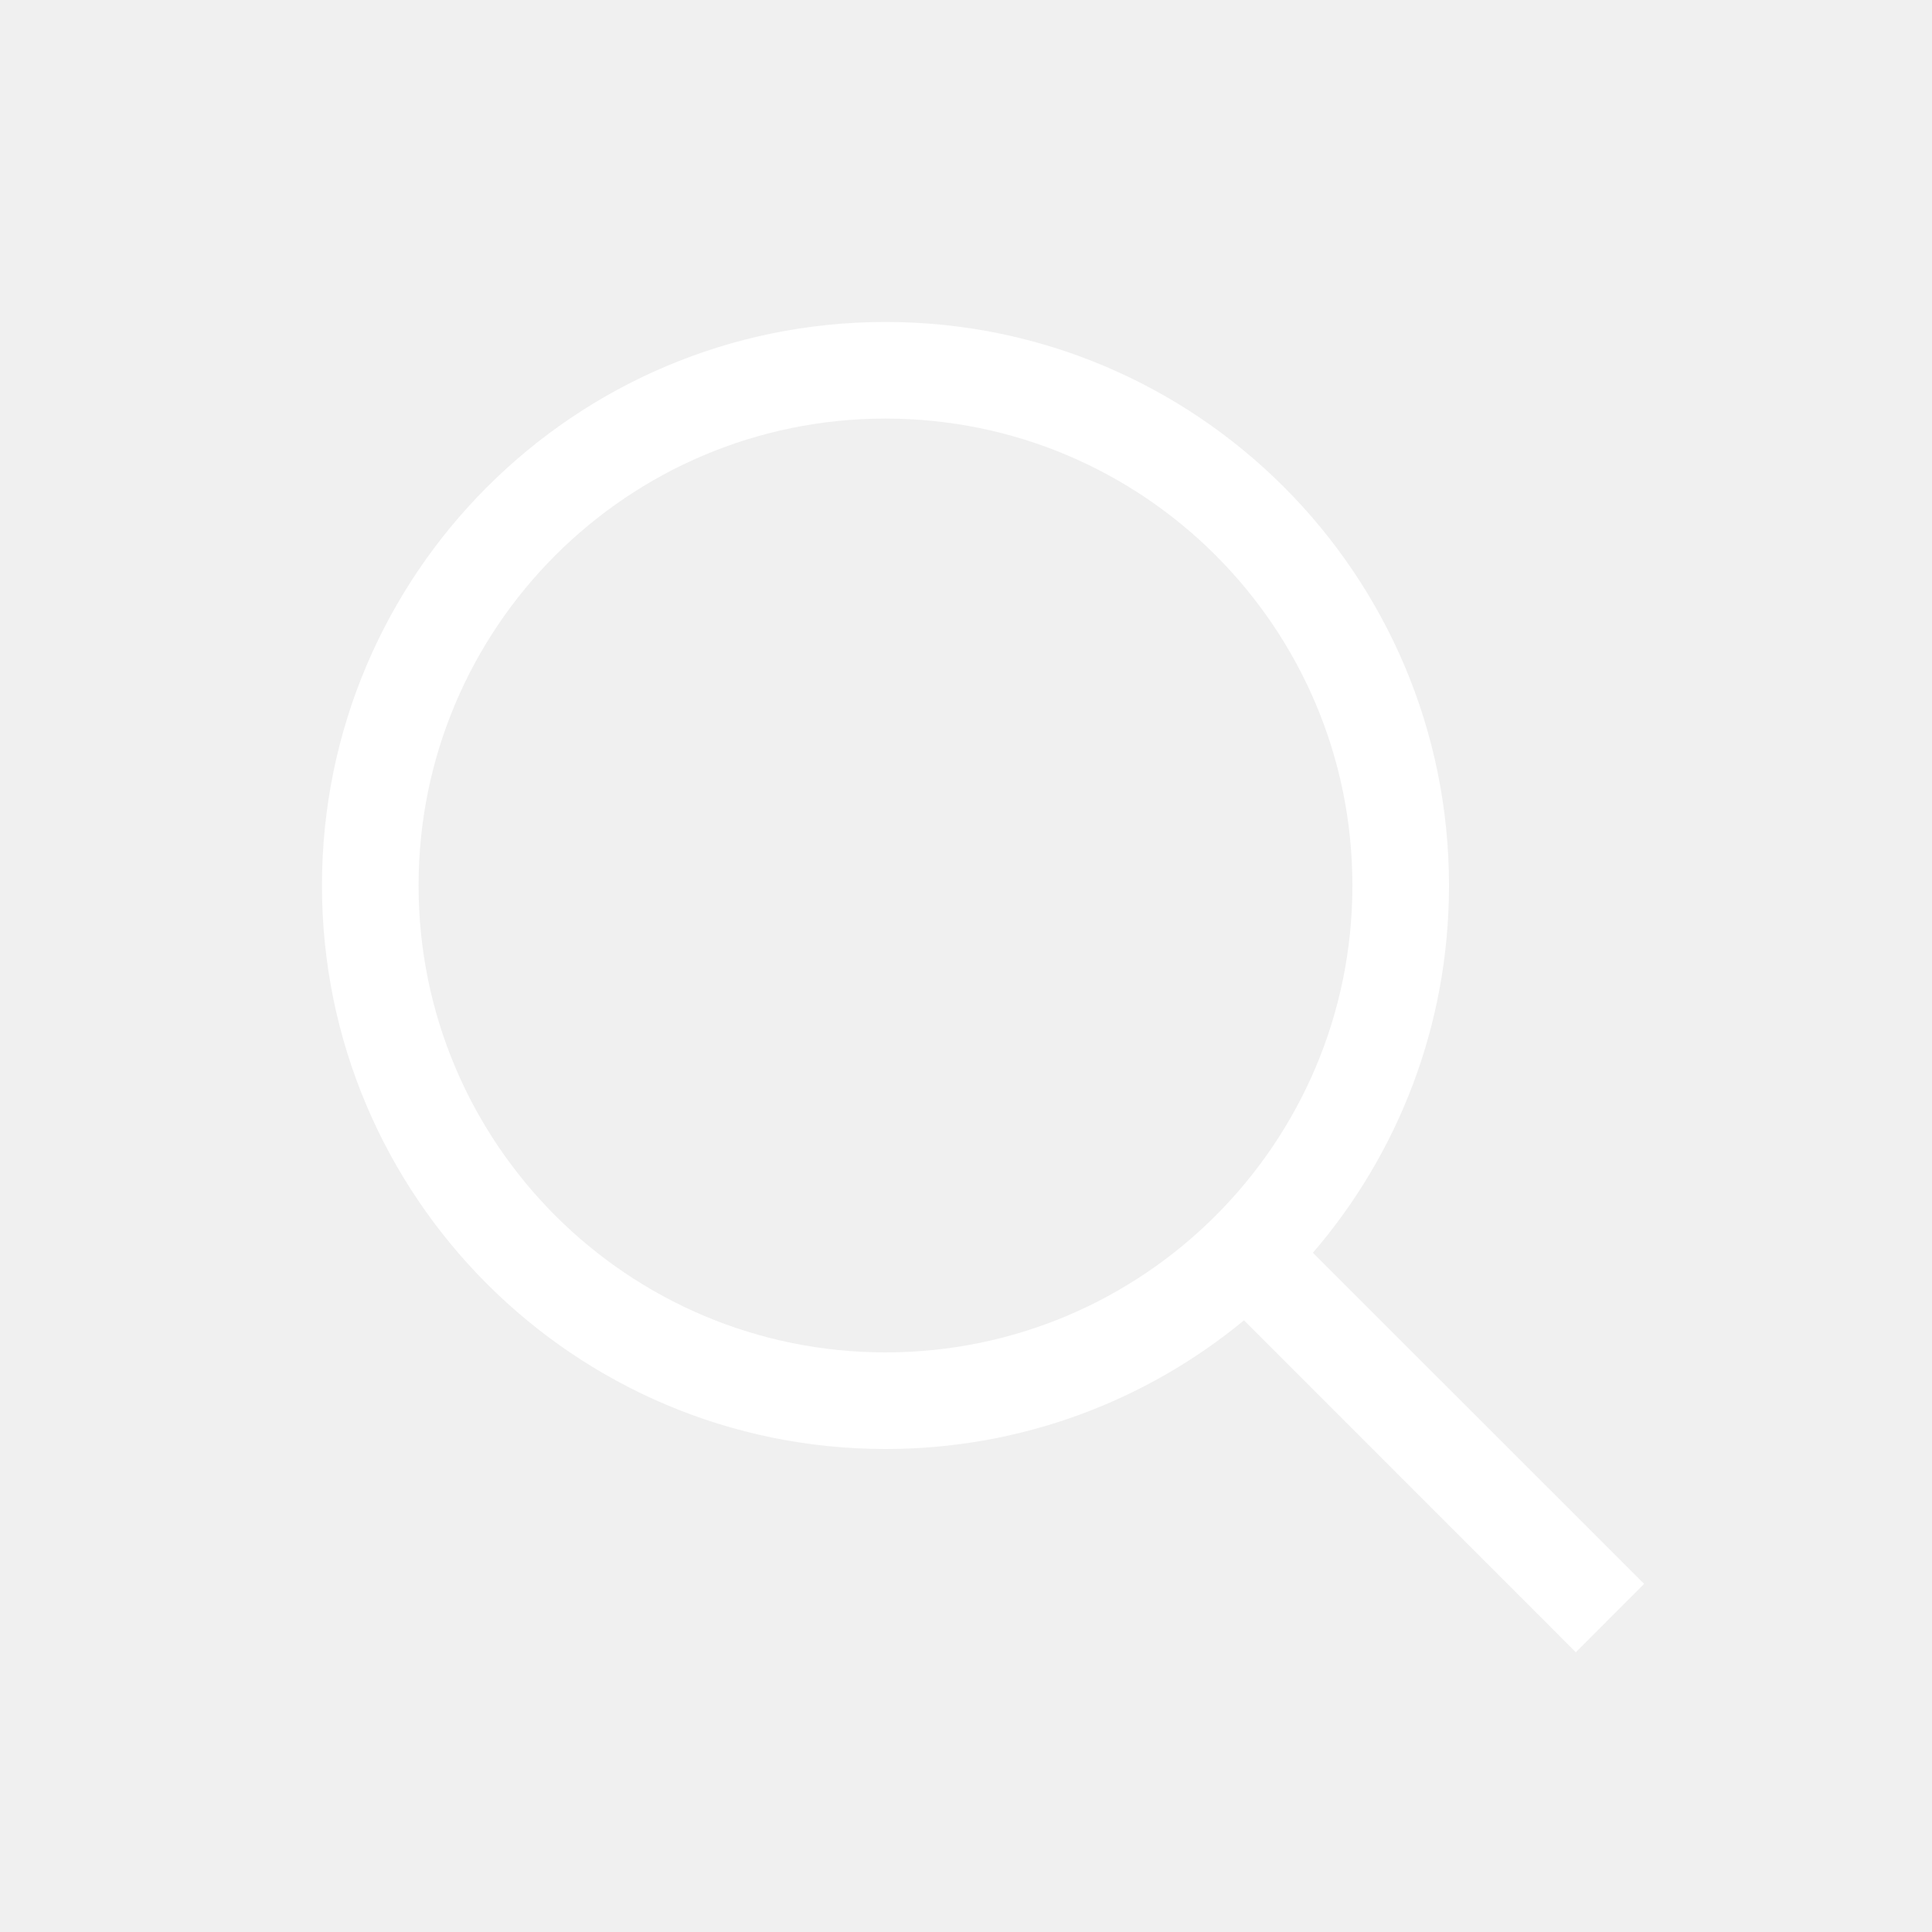
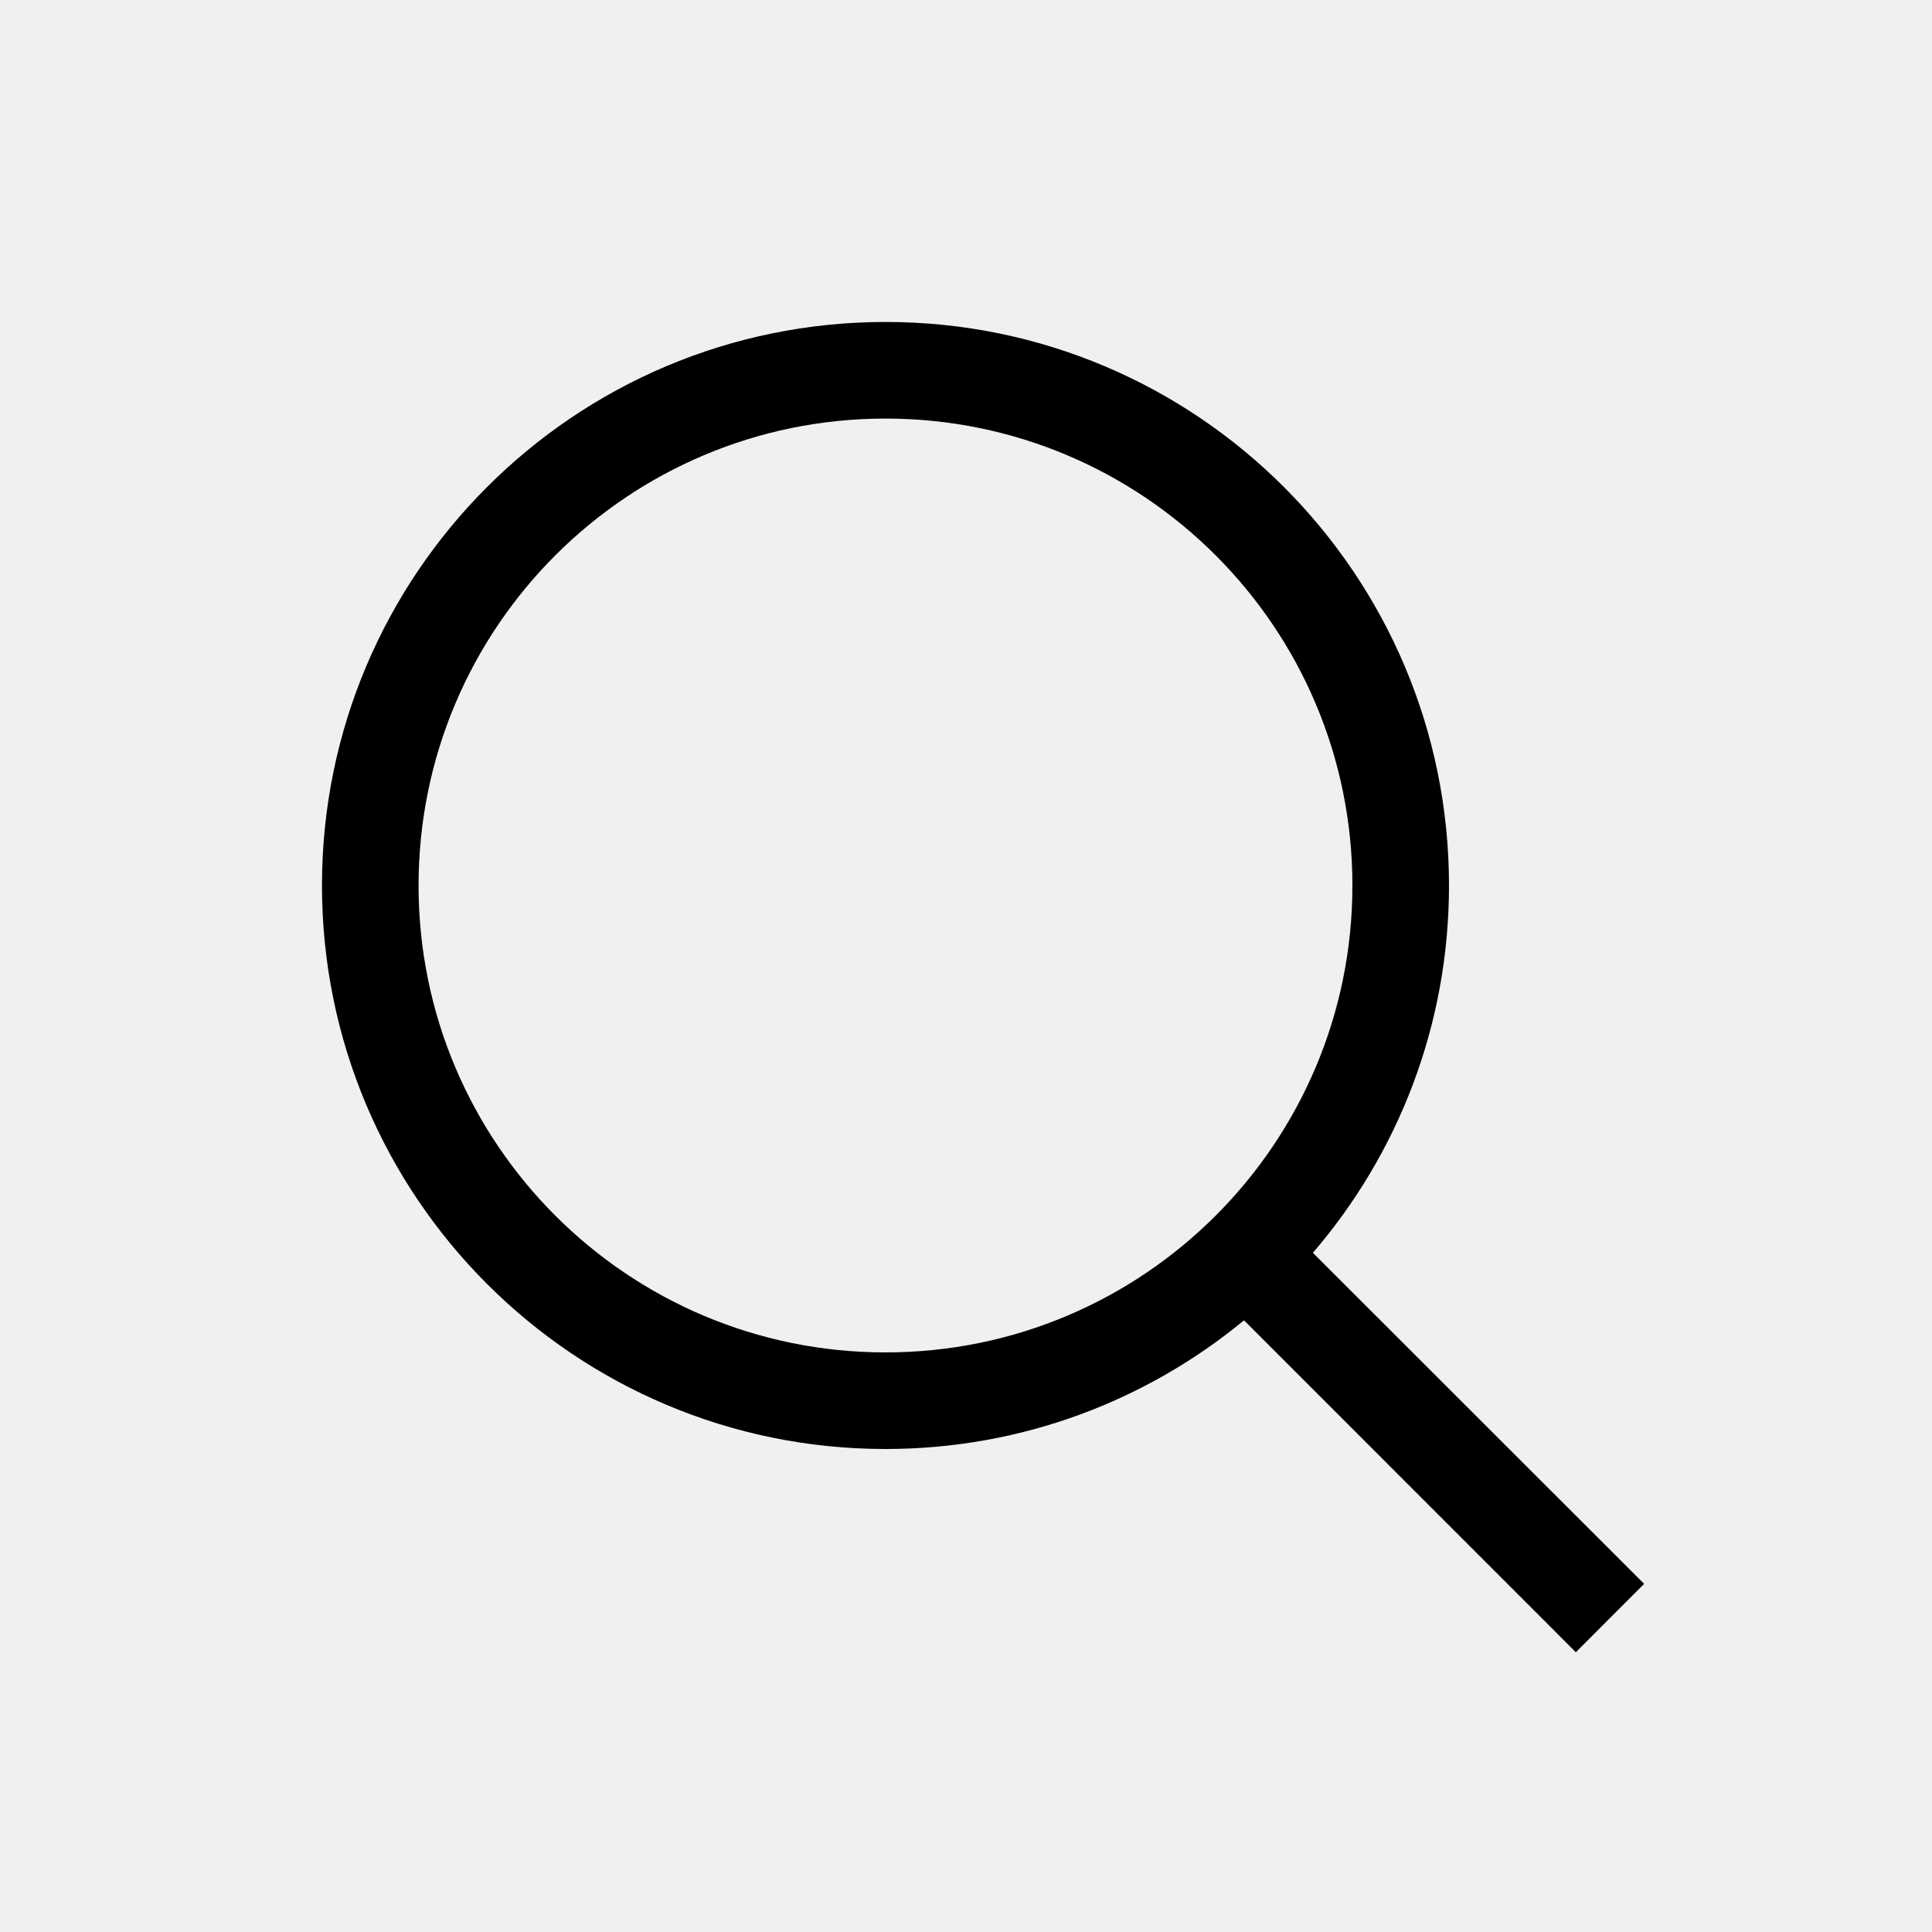
<svg xmlns="http://www.w3.org/2000/svg" width="20px" height="20px" viewBox="0 0 20 20" version="1.1">
  <g id="视觉标注及切图" stroke="none" stroke-width="1" fill="none" fill-rule="evenodd">
-     <g id="画板" transform="translate(-1280, -929)" fill="#FFFFFF">
+     <g id="画板" transform="translate(-1280, -929)" fill="currentColor">
      <g id="0-图标/1-线性/icons_outlined_search" transform="translate(1280, 929)">
        <path d="M9.167,3.333 C12.388,3.333 15,5.945 15,9.167 C15,10.619 14.469,11.948 13.591,12.969 L17.02,16.396 L16.313,17.104 L12.878,13.668 C11.869,14.5 10.576,15 9.167,15 C5.945,15 3.333,12.388 3.333,9.167 C3.333,5.945 5.945,3.333 9.167,3.333 Z M9.167,4.333 C6.497,4.333 4.333,6.497 4.333,9.167 C4.333,11.836 6.497,14 9.167,14 C11.836,14 14,11.836 14,9.167 C14,6.497 11.836,4.333 9.167,4.333 Z" id="Combined-Shape" />
        <rect id="BG" fill-opacity="0" x="0" y="0" width="20" height="20" />
      </g>
    </g>
  </g>
</svg>
